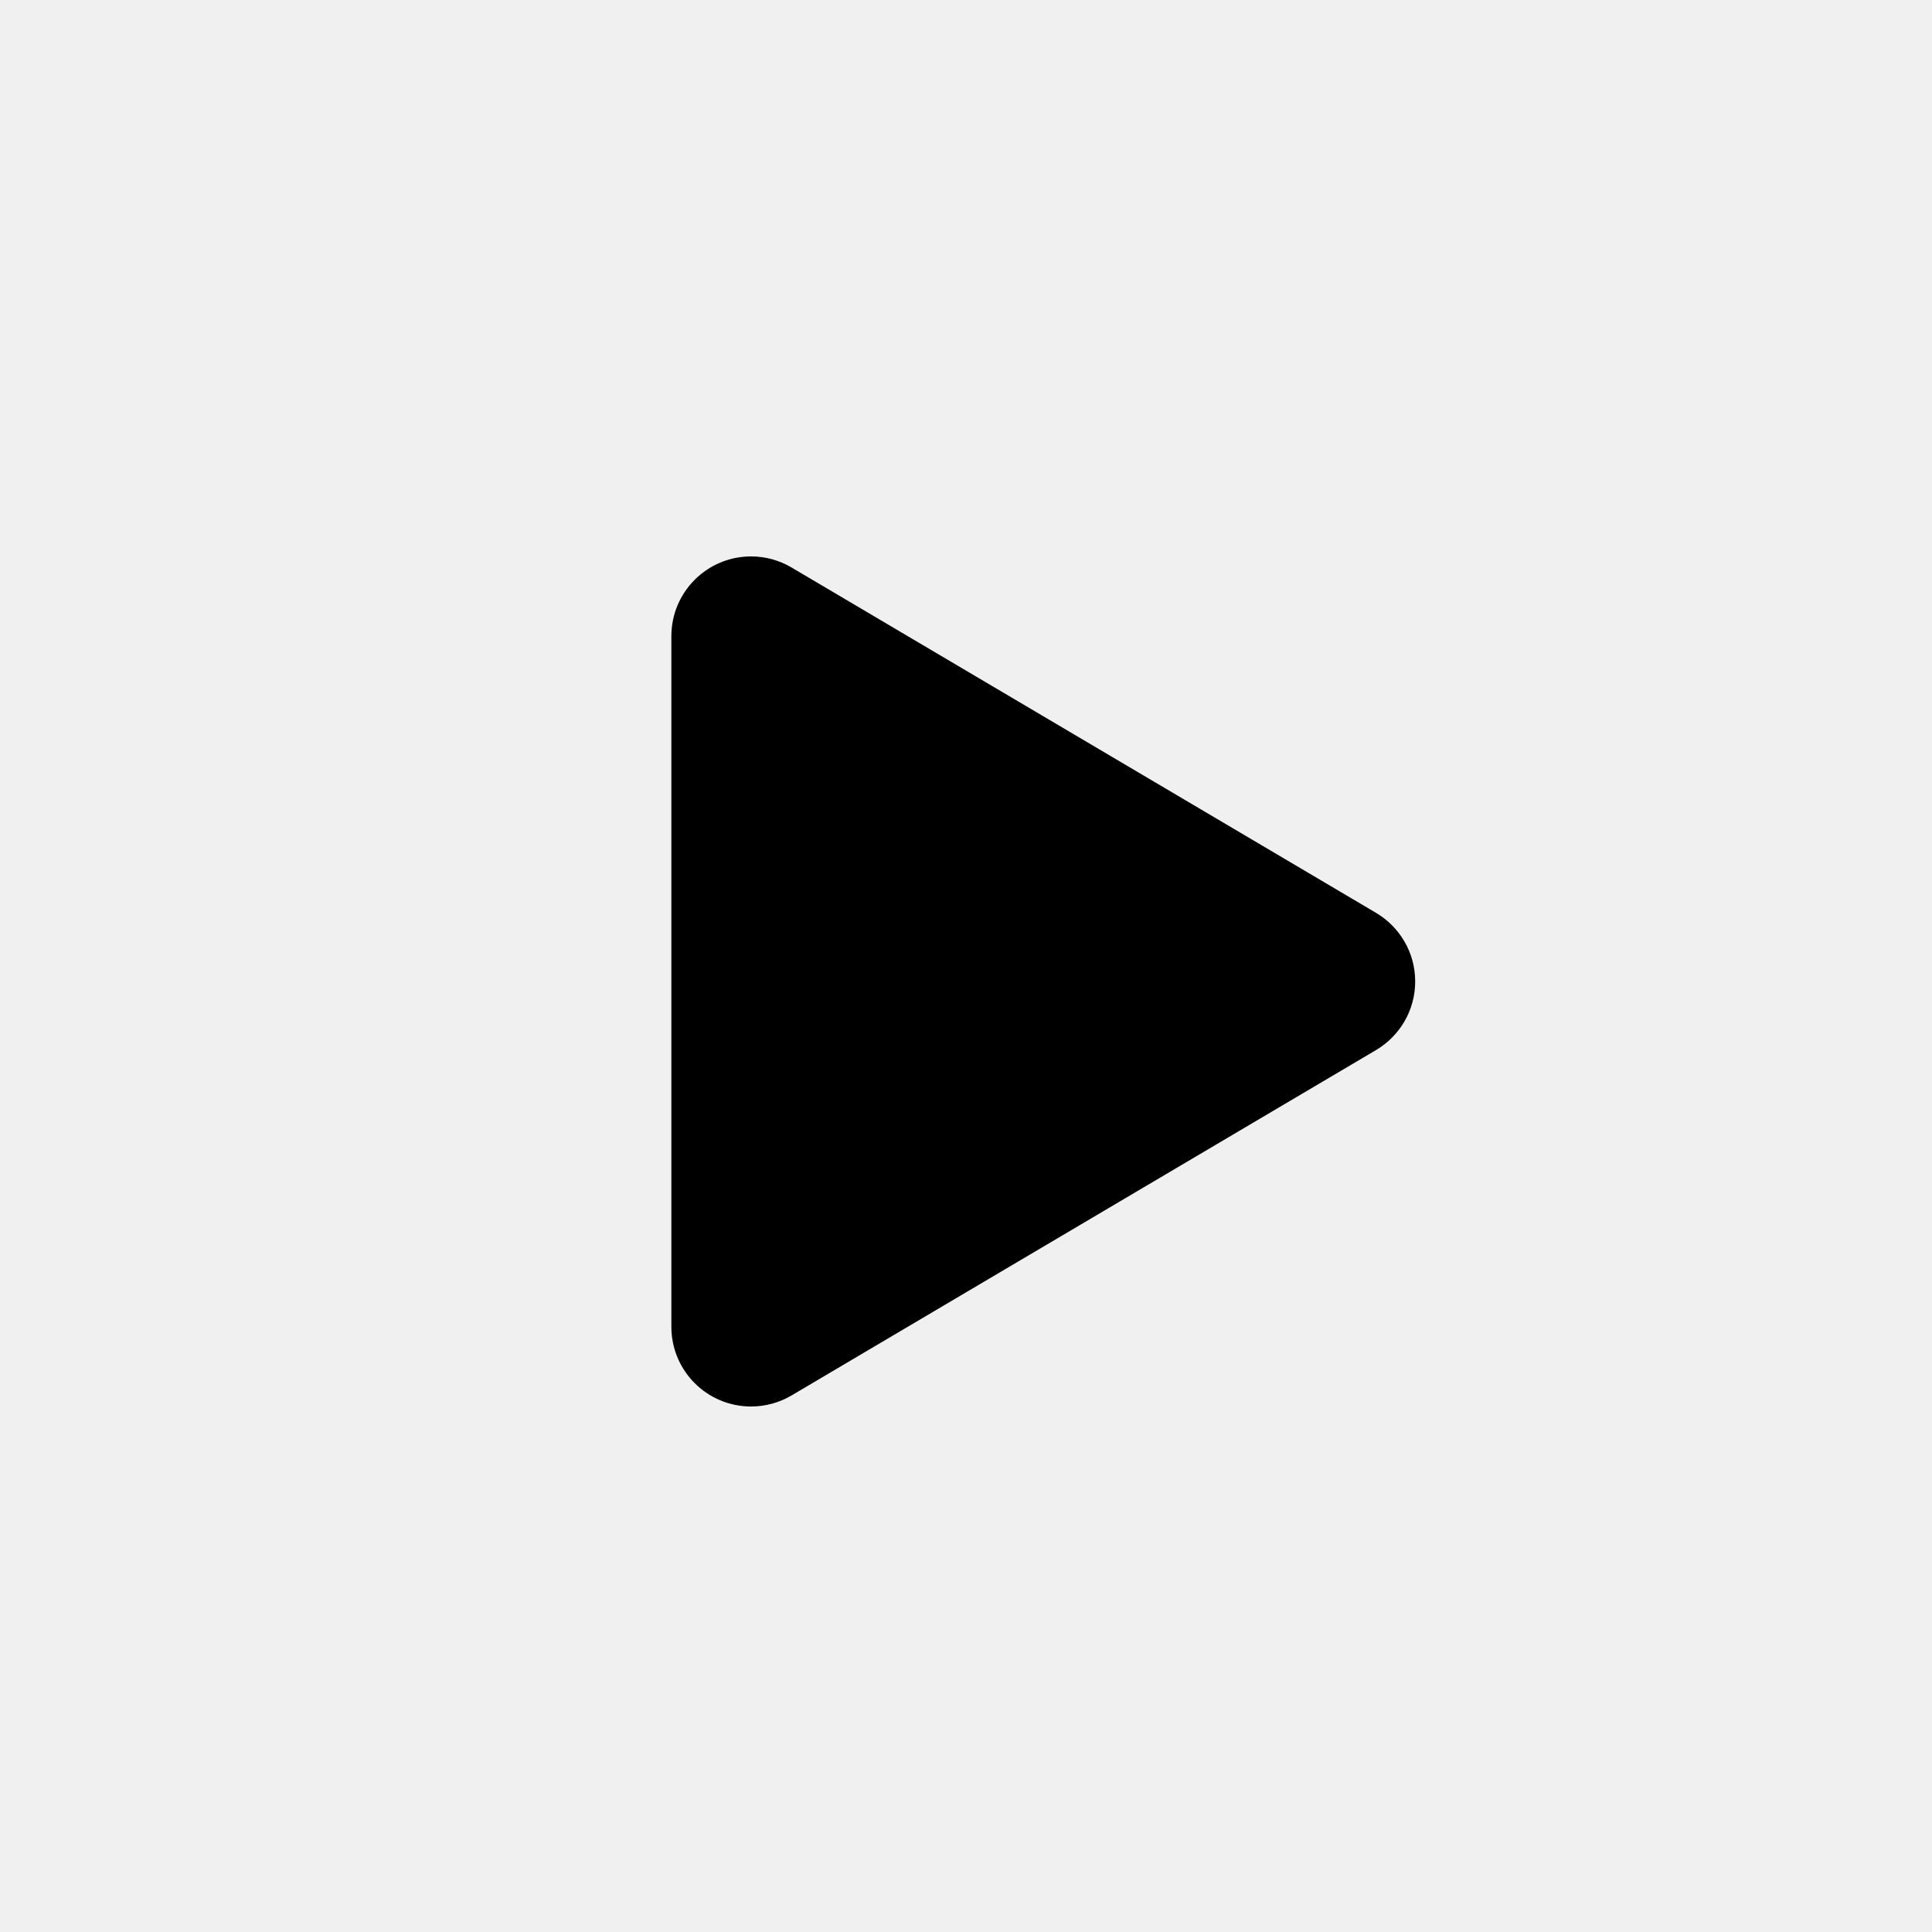
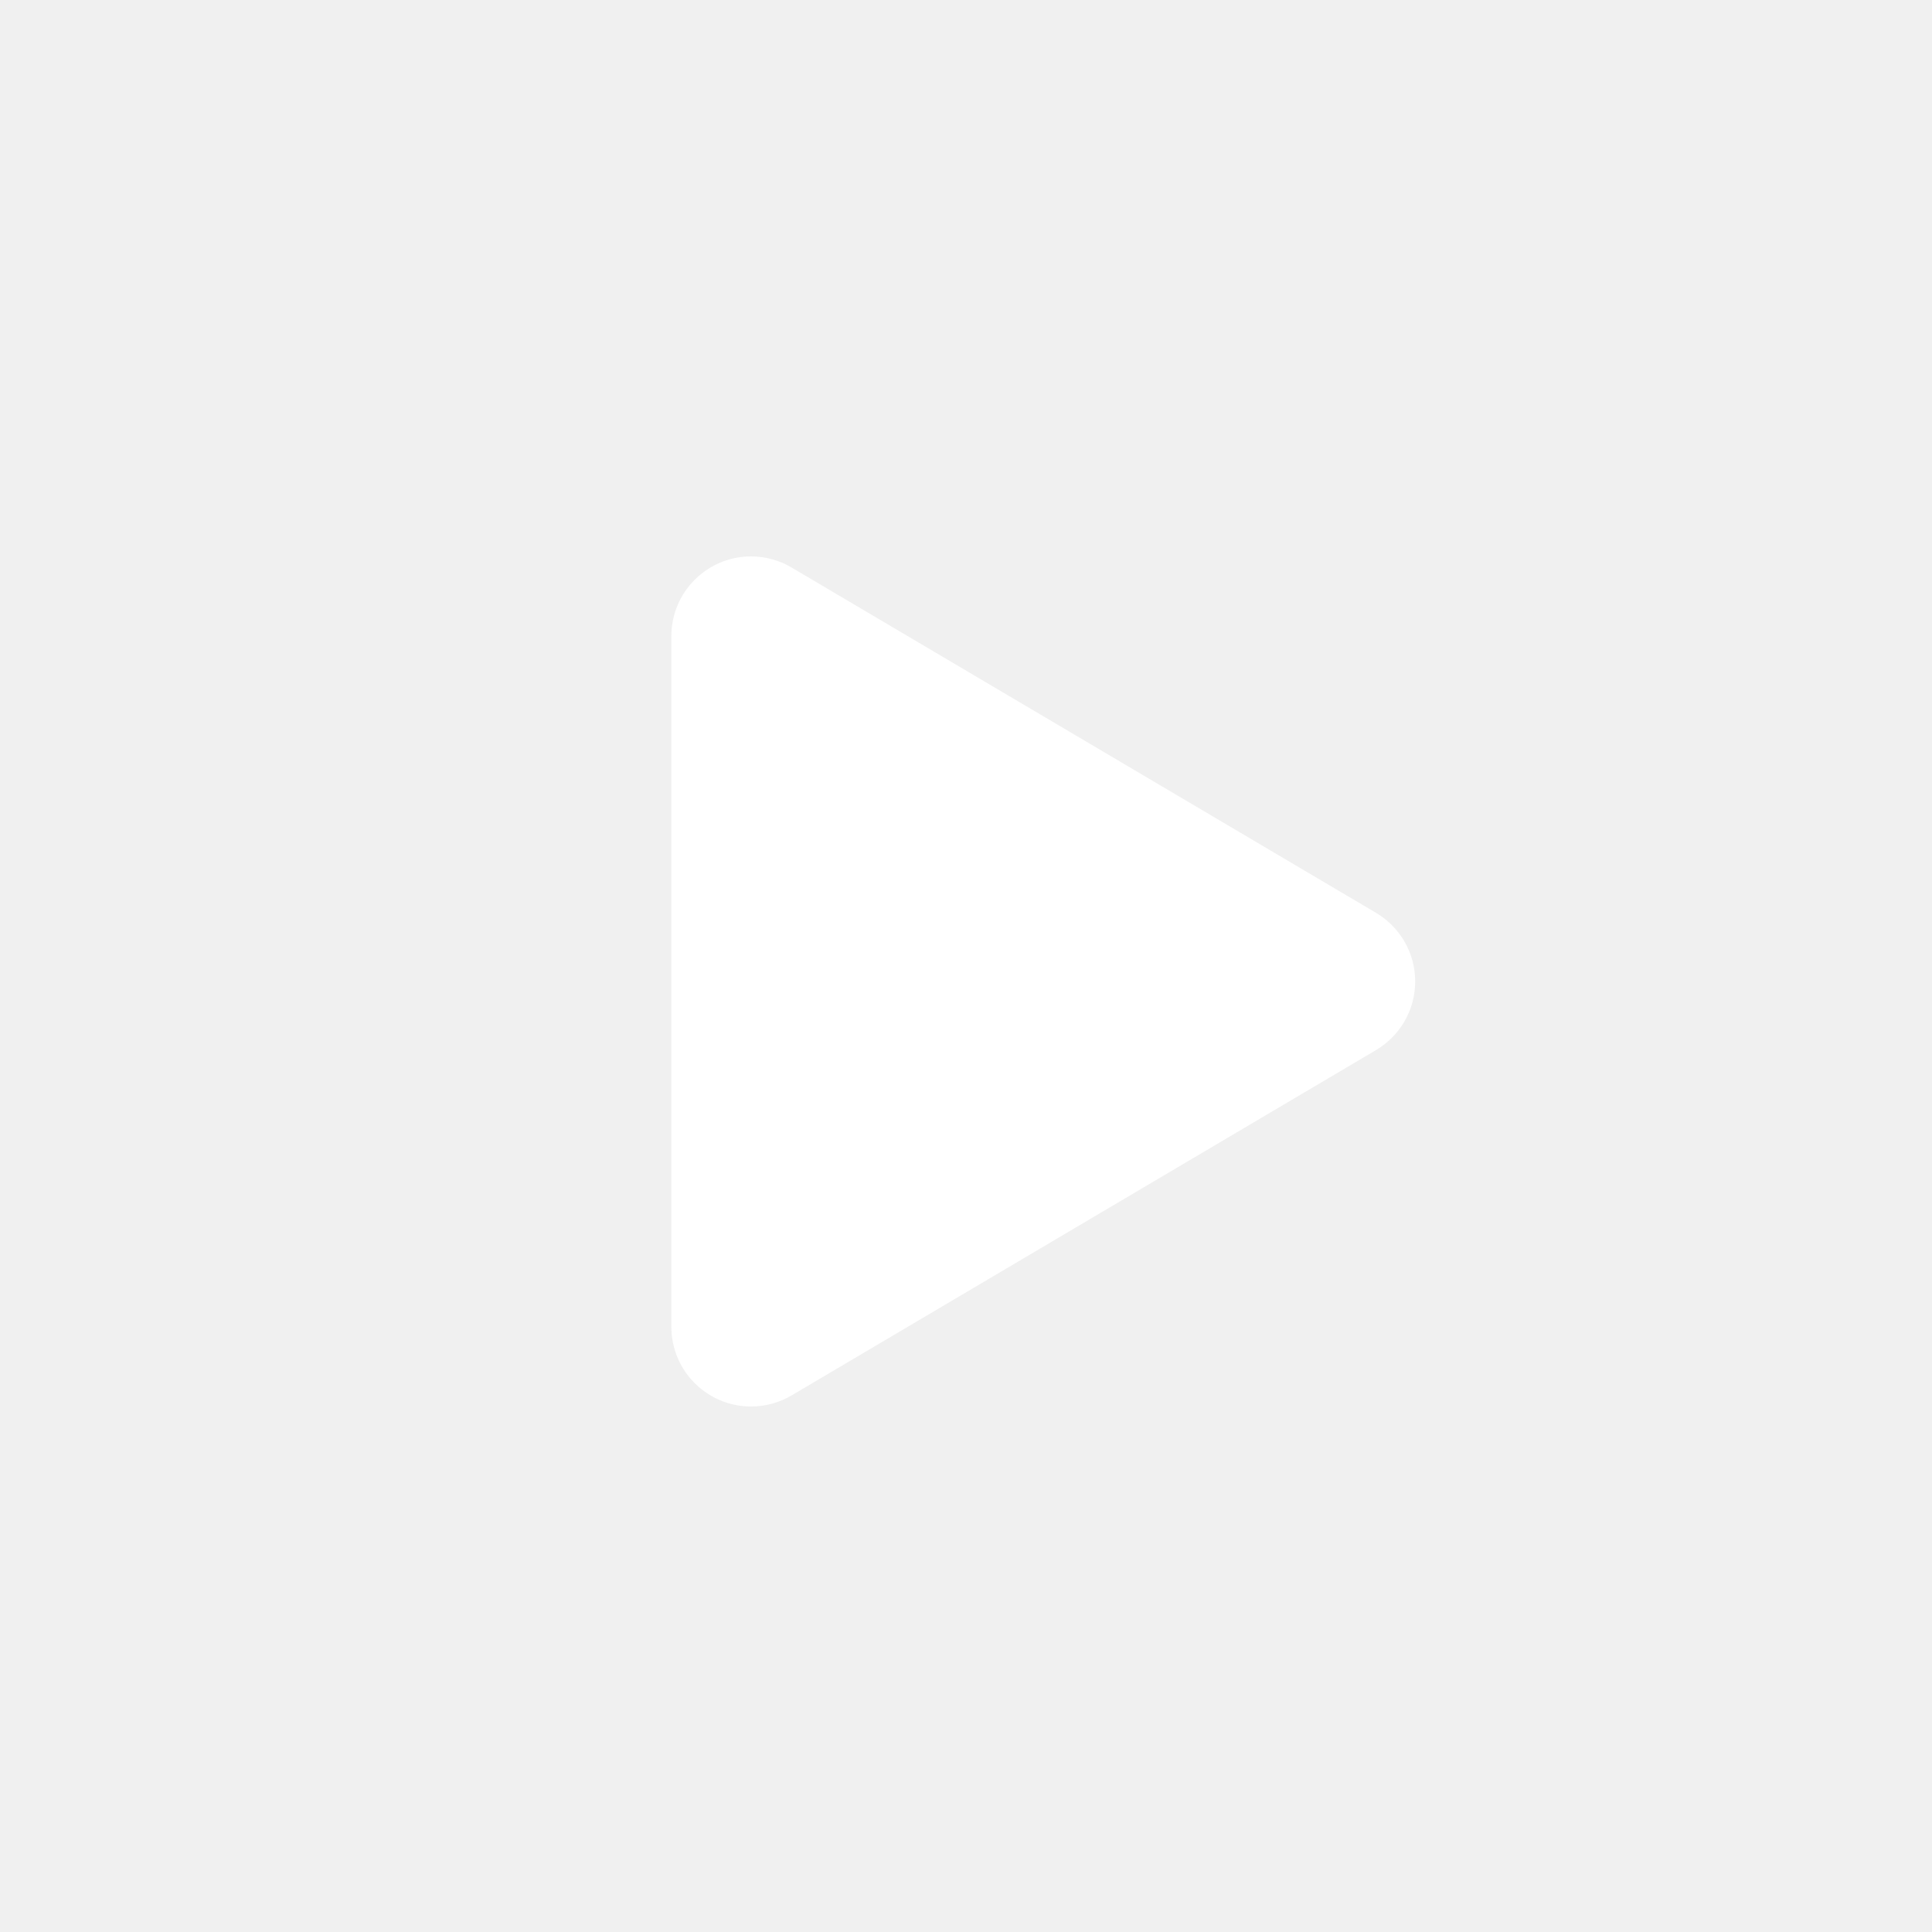
<svg xmlns="http://www.w3.org/2000/svg" version="1.1" x="0px" y="0px" viewBox="0 0 1000 1000" enable-background="new 0 0 1000 1000" xml:space="preserve" style="max-width:100%" height="100%">
-   <path fill-rule="evenodd" clip-rule="evenodd" d="M732.5,508c0,15.119-8.137,28.332-20.275,35.517L410.207,721.984  c-0.107,0.067-0.215,0.121-0.309,0.188l-0.174,0.095c-6.137,3.639-13.32,5.733-20.975,5.733c-22.773,0-41.25-18.463-41.25-41.25   v-357.5c0-22.773,18.477-41.25,41.25-41.25c7.654,0,14.838,2.108,20.975,5.747v-0.014l0.174,0.094   c0.094,0.081,0.201,0.134,0.309,0.202l302.018,178.454C724.363,479.681,732.5,492.894,732.5,508" style="" fill="currentColor">
+   <path fill-rule="evenodd" clip-rule="evenodd" d="M732.5,508c0,15.119-8.137,28.332-20.275,35.517L410.207,721.984  c-0.107,0.067-0.215,0.121-0.309,0.188l-0.174,0.095c-6.137,3.639-13.32,5.733-20.975,5.733c-22.773,0-41.25-18.463-41.25-41.25   v-357.5c0-22.773,18.477-41.25,41.25-41.25c7.654,0,14.838,2.108,20.975,5.747v-0.014l0.174,0.094   c0.094,0.081,0.201,0.134,0.309,0.202l302.018,178.454C724.363,479.681,732.5,492.894,732.5,508" style="" fill="white">
</path>
</svg>
